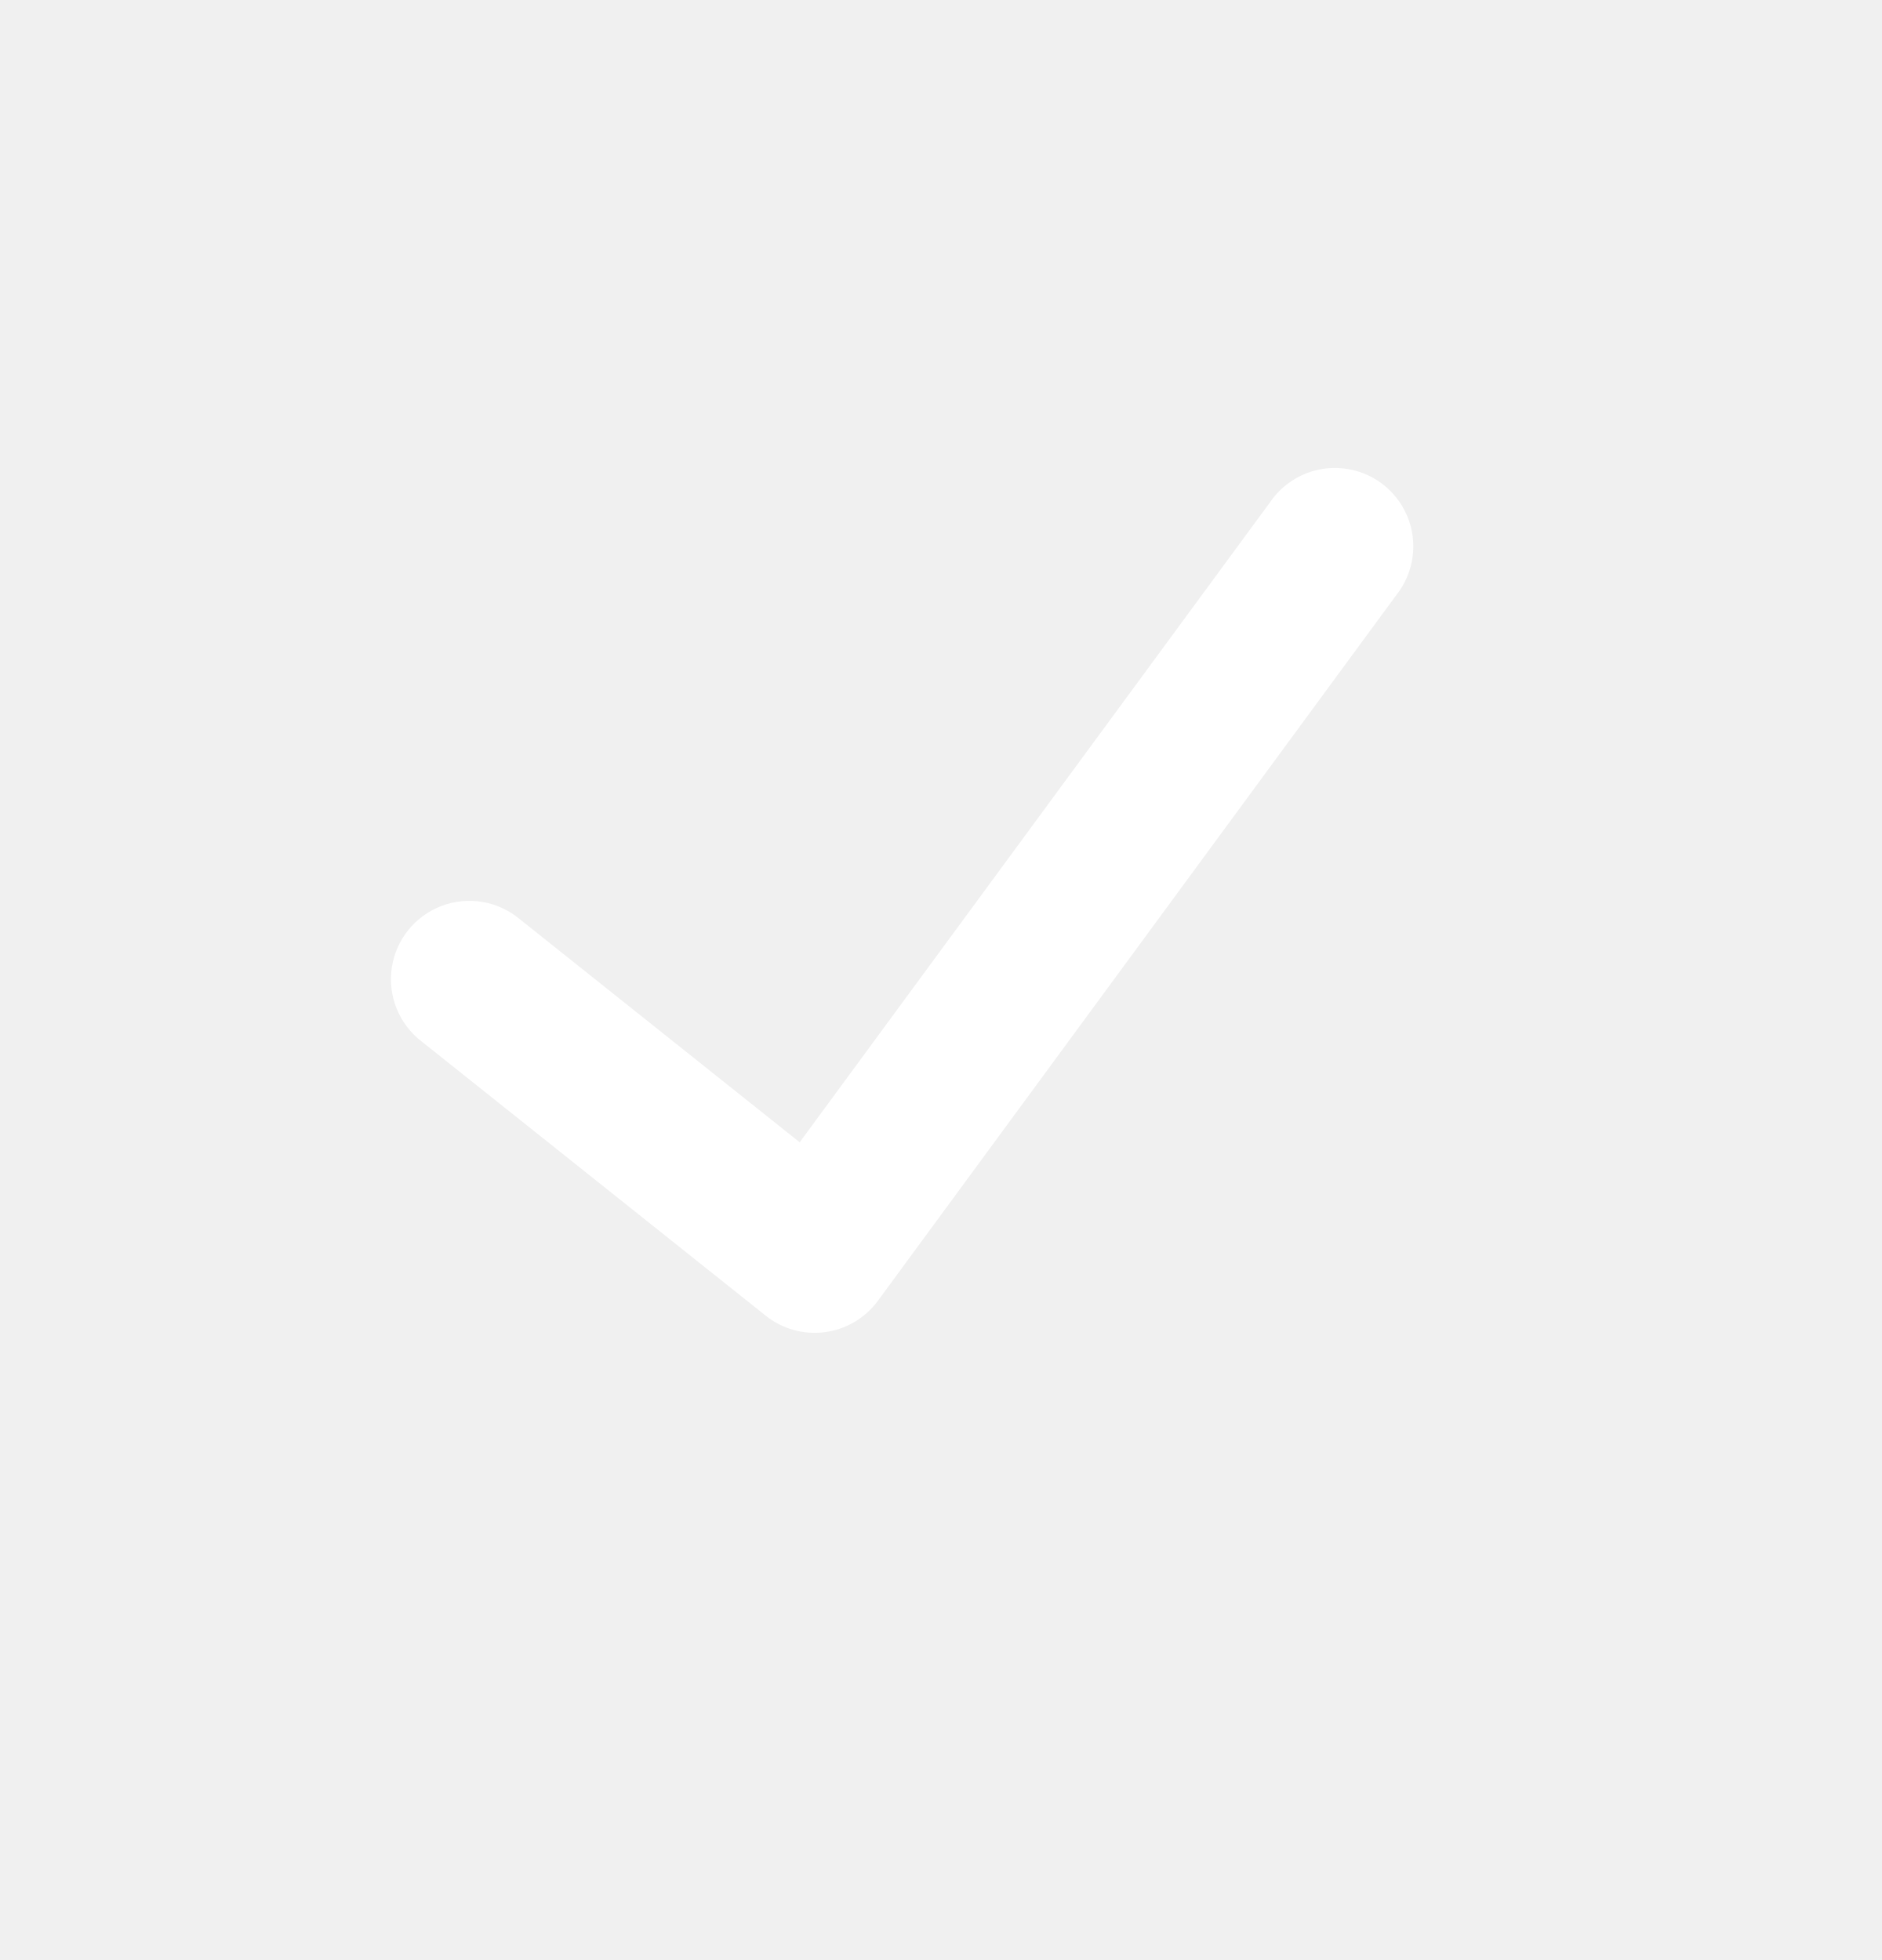
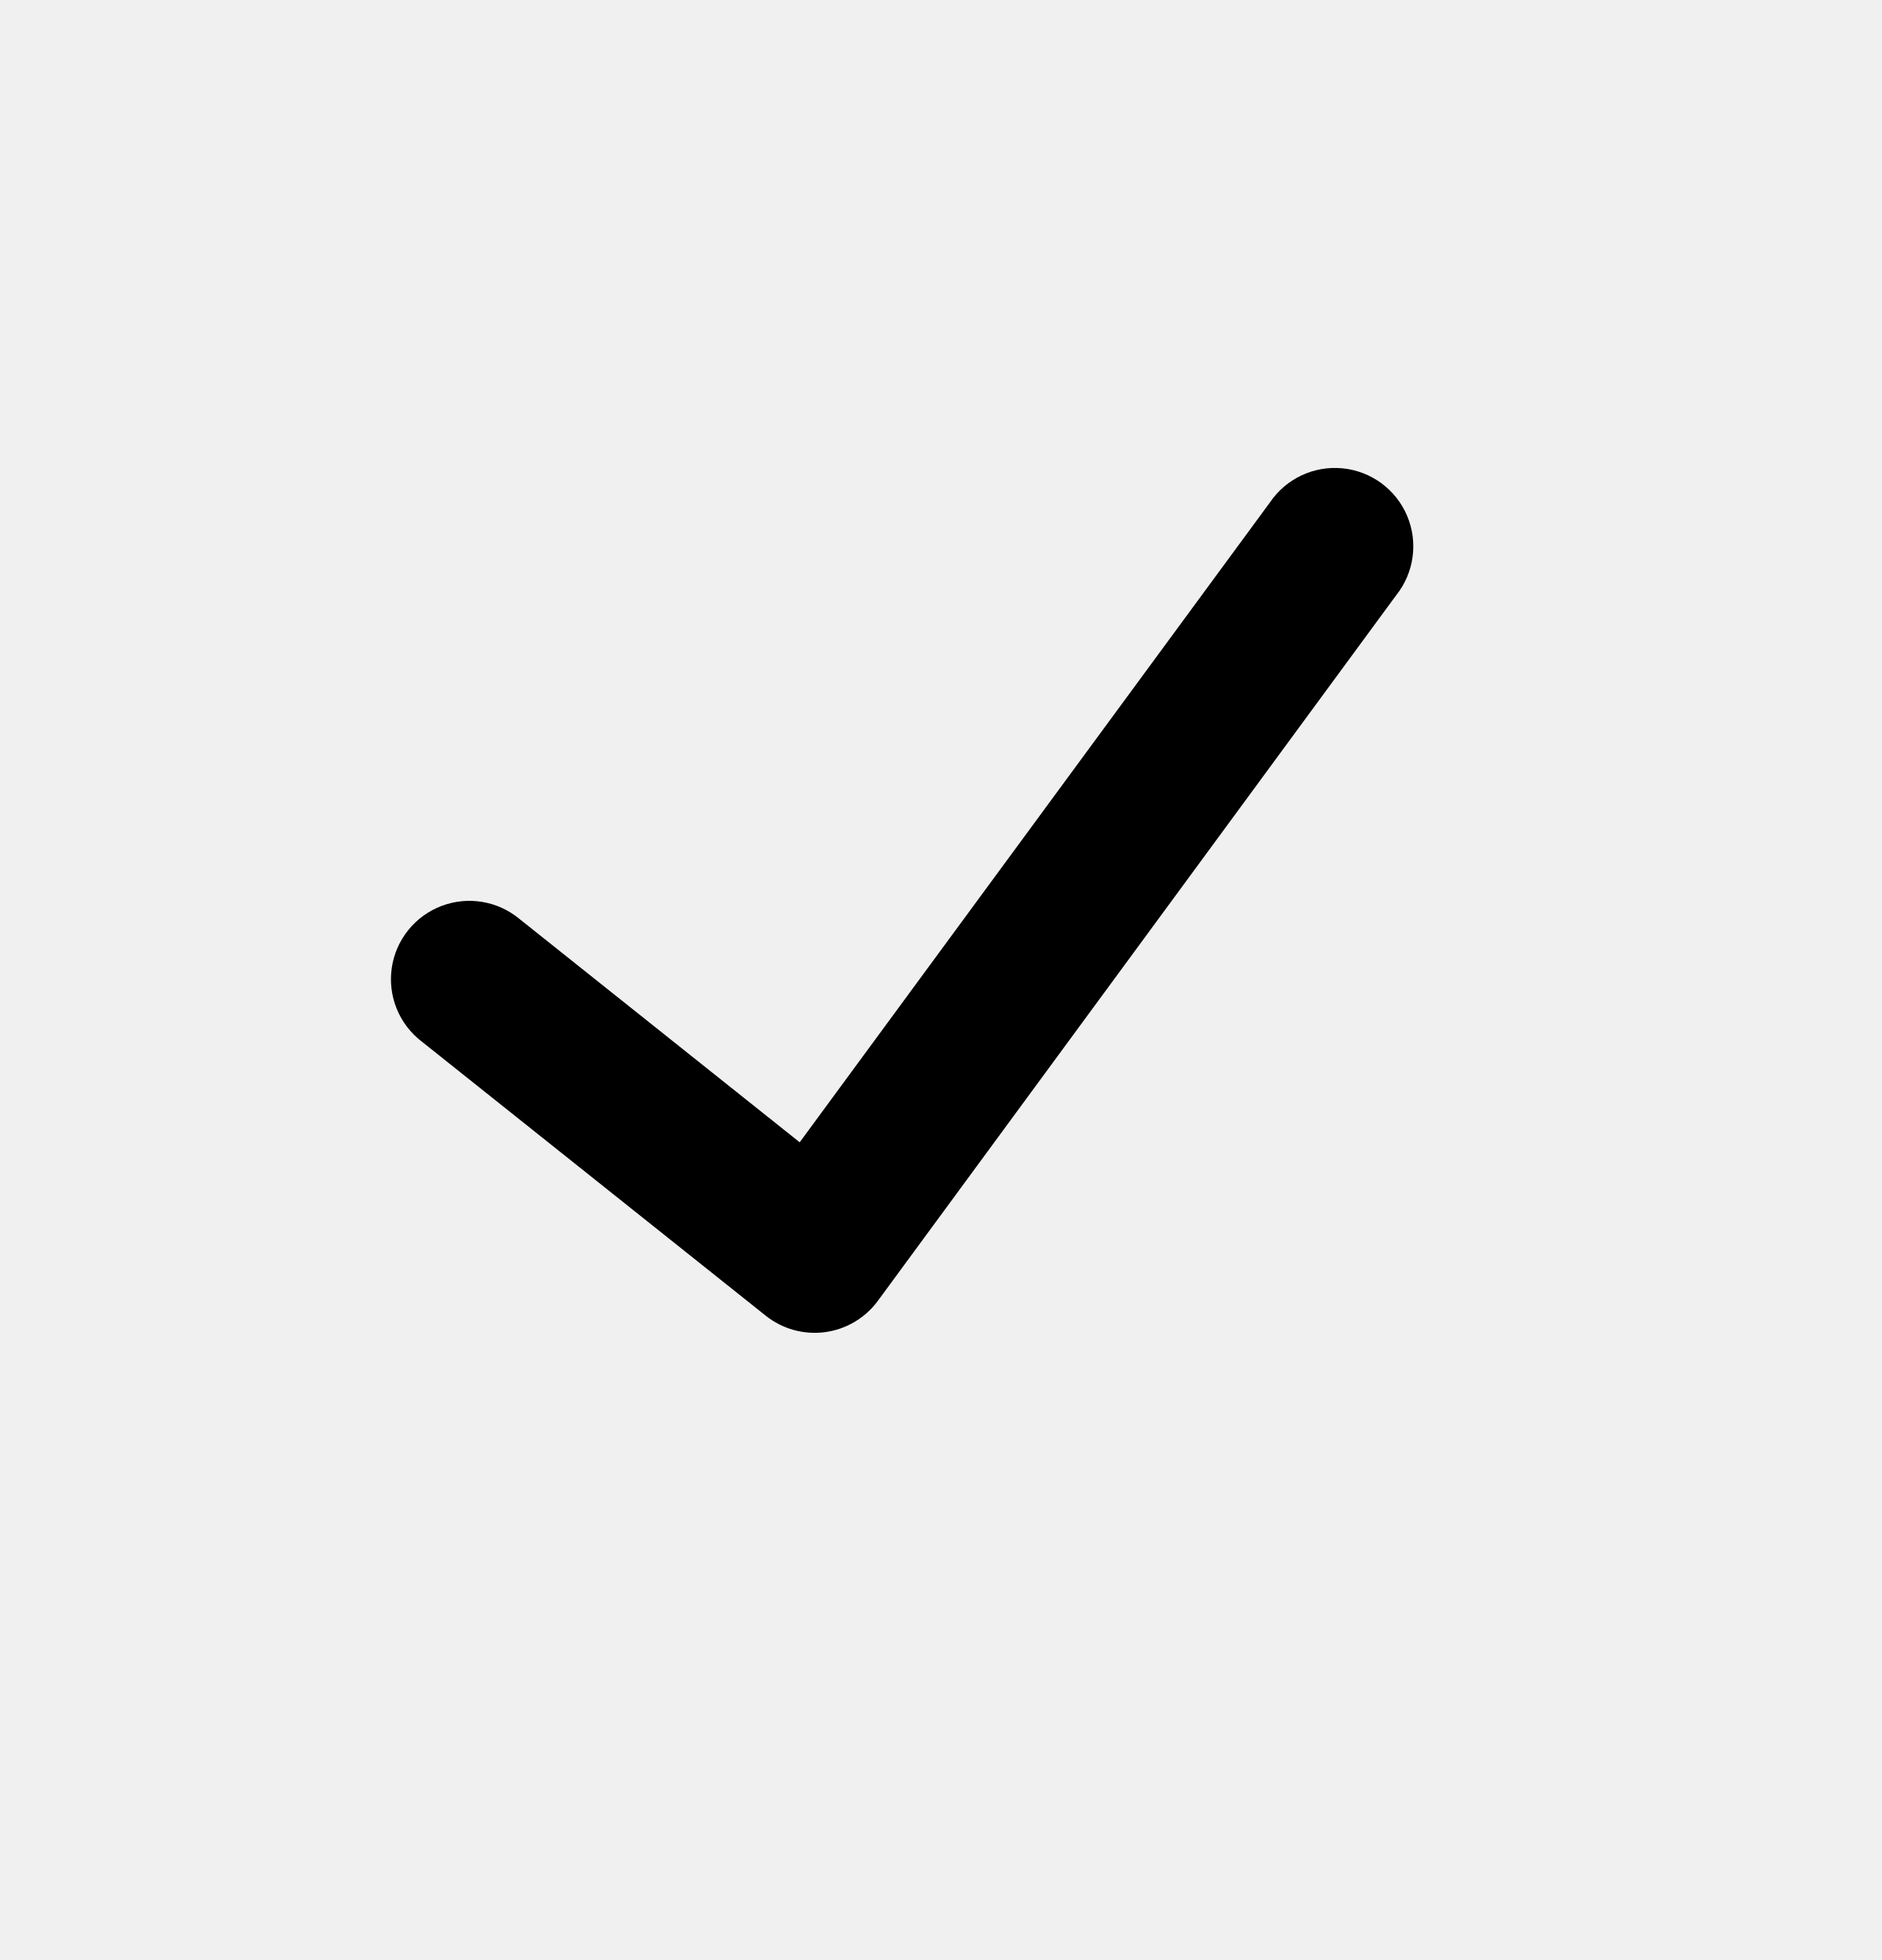
<svg xmlns="http://www.w3.org/2000/svg" viewBox="0 0 24 25">
-   <path d="m10.198 14.57-3.575-2.85a1 1 0 1 0-1.246 1.564l4.388 3.498a1 1 0 0 0 1.43-0.19l6.61-9a1 1 0 1 0-1.61-1.184l-5.997 8.162z" fill="#ffffff" />
+   <path d="m10.198 14.57-3.575-2.85a1 1 0 1 0-1.246 1.564l4.388 3.498a1 1 0 0 0 1.43-0.19l6.61-9a1 1 0 1 0-1.61-1.184l-5.997 8.162z" />
</svg>
